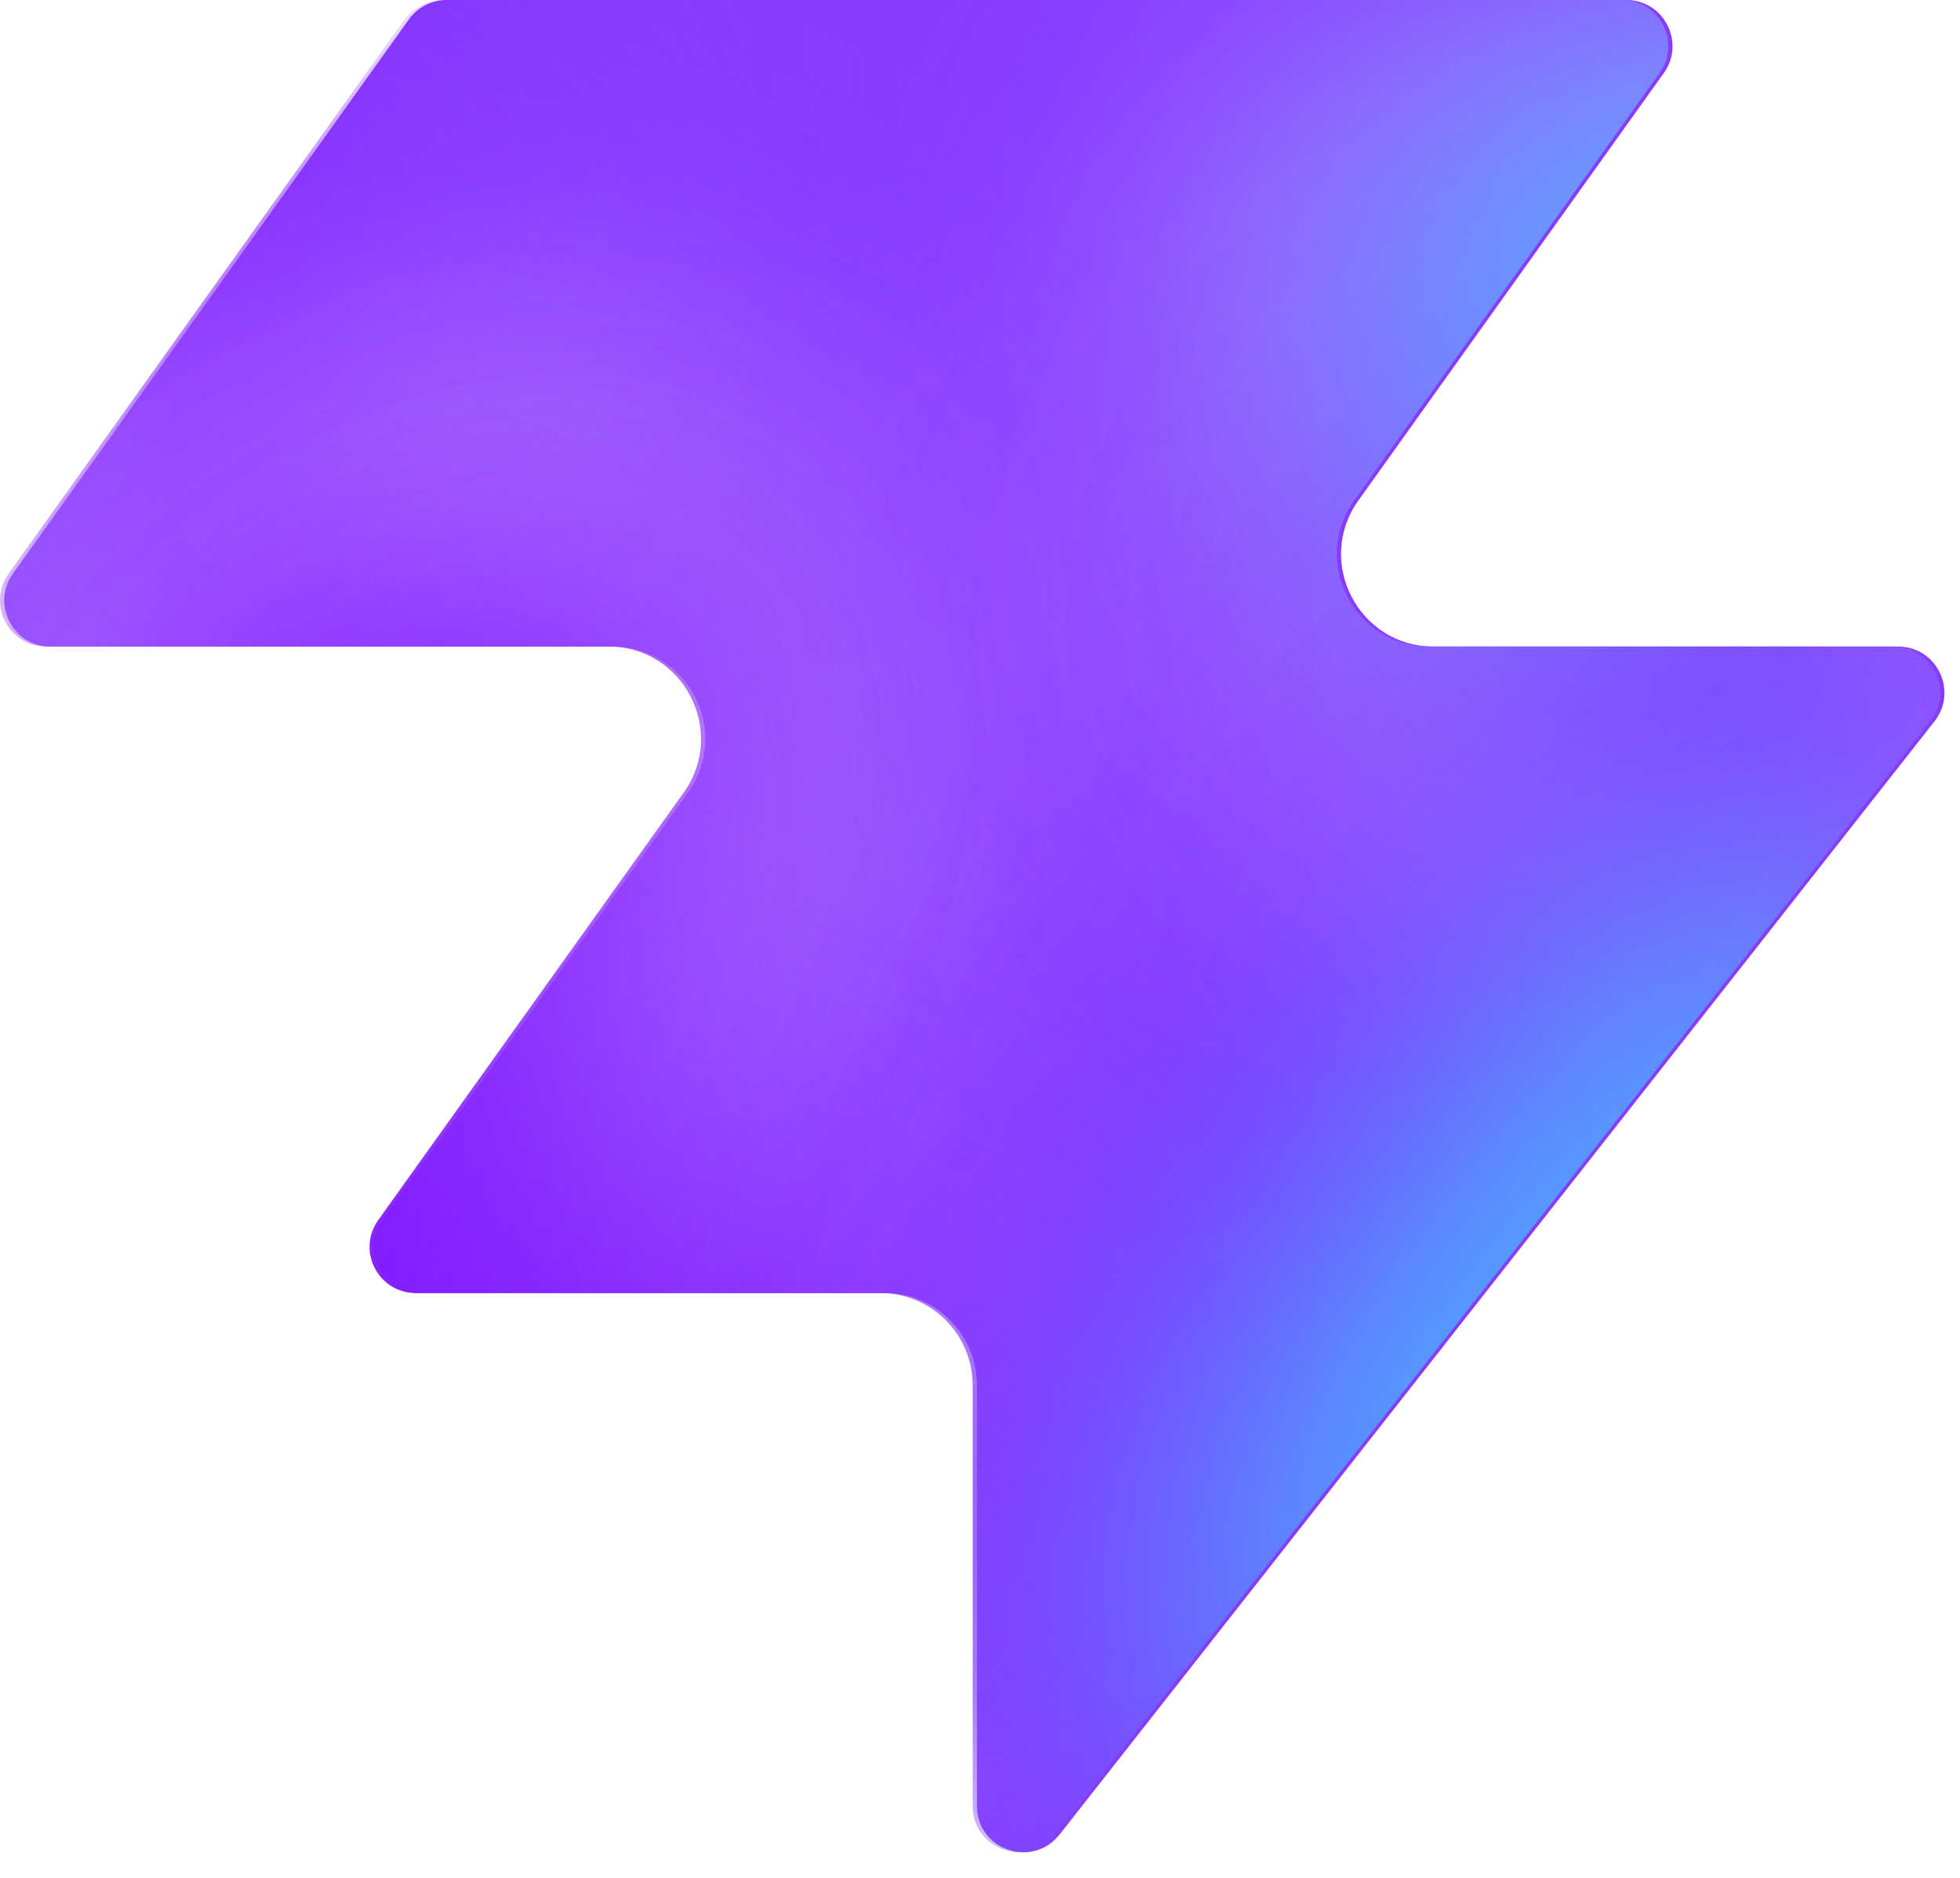
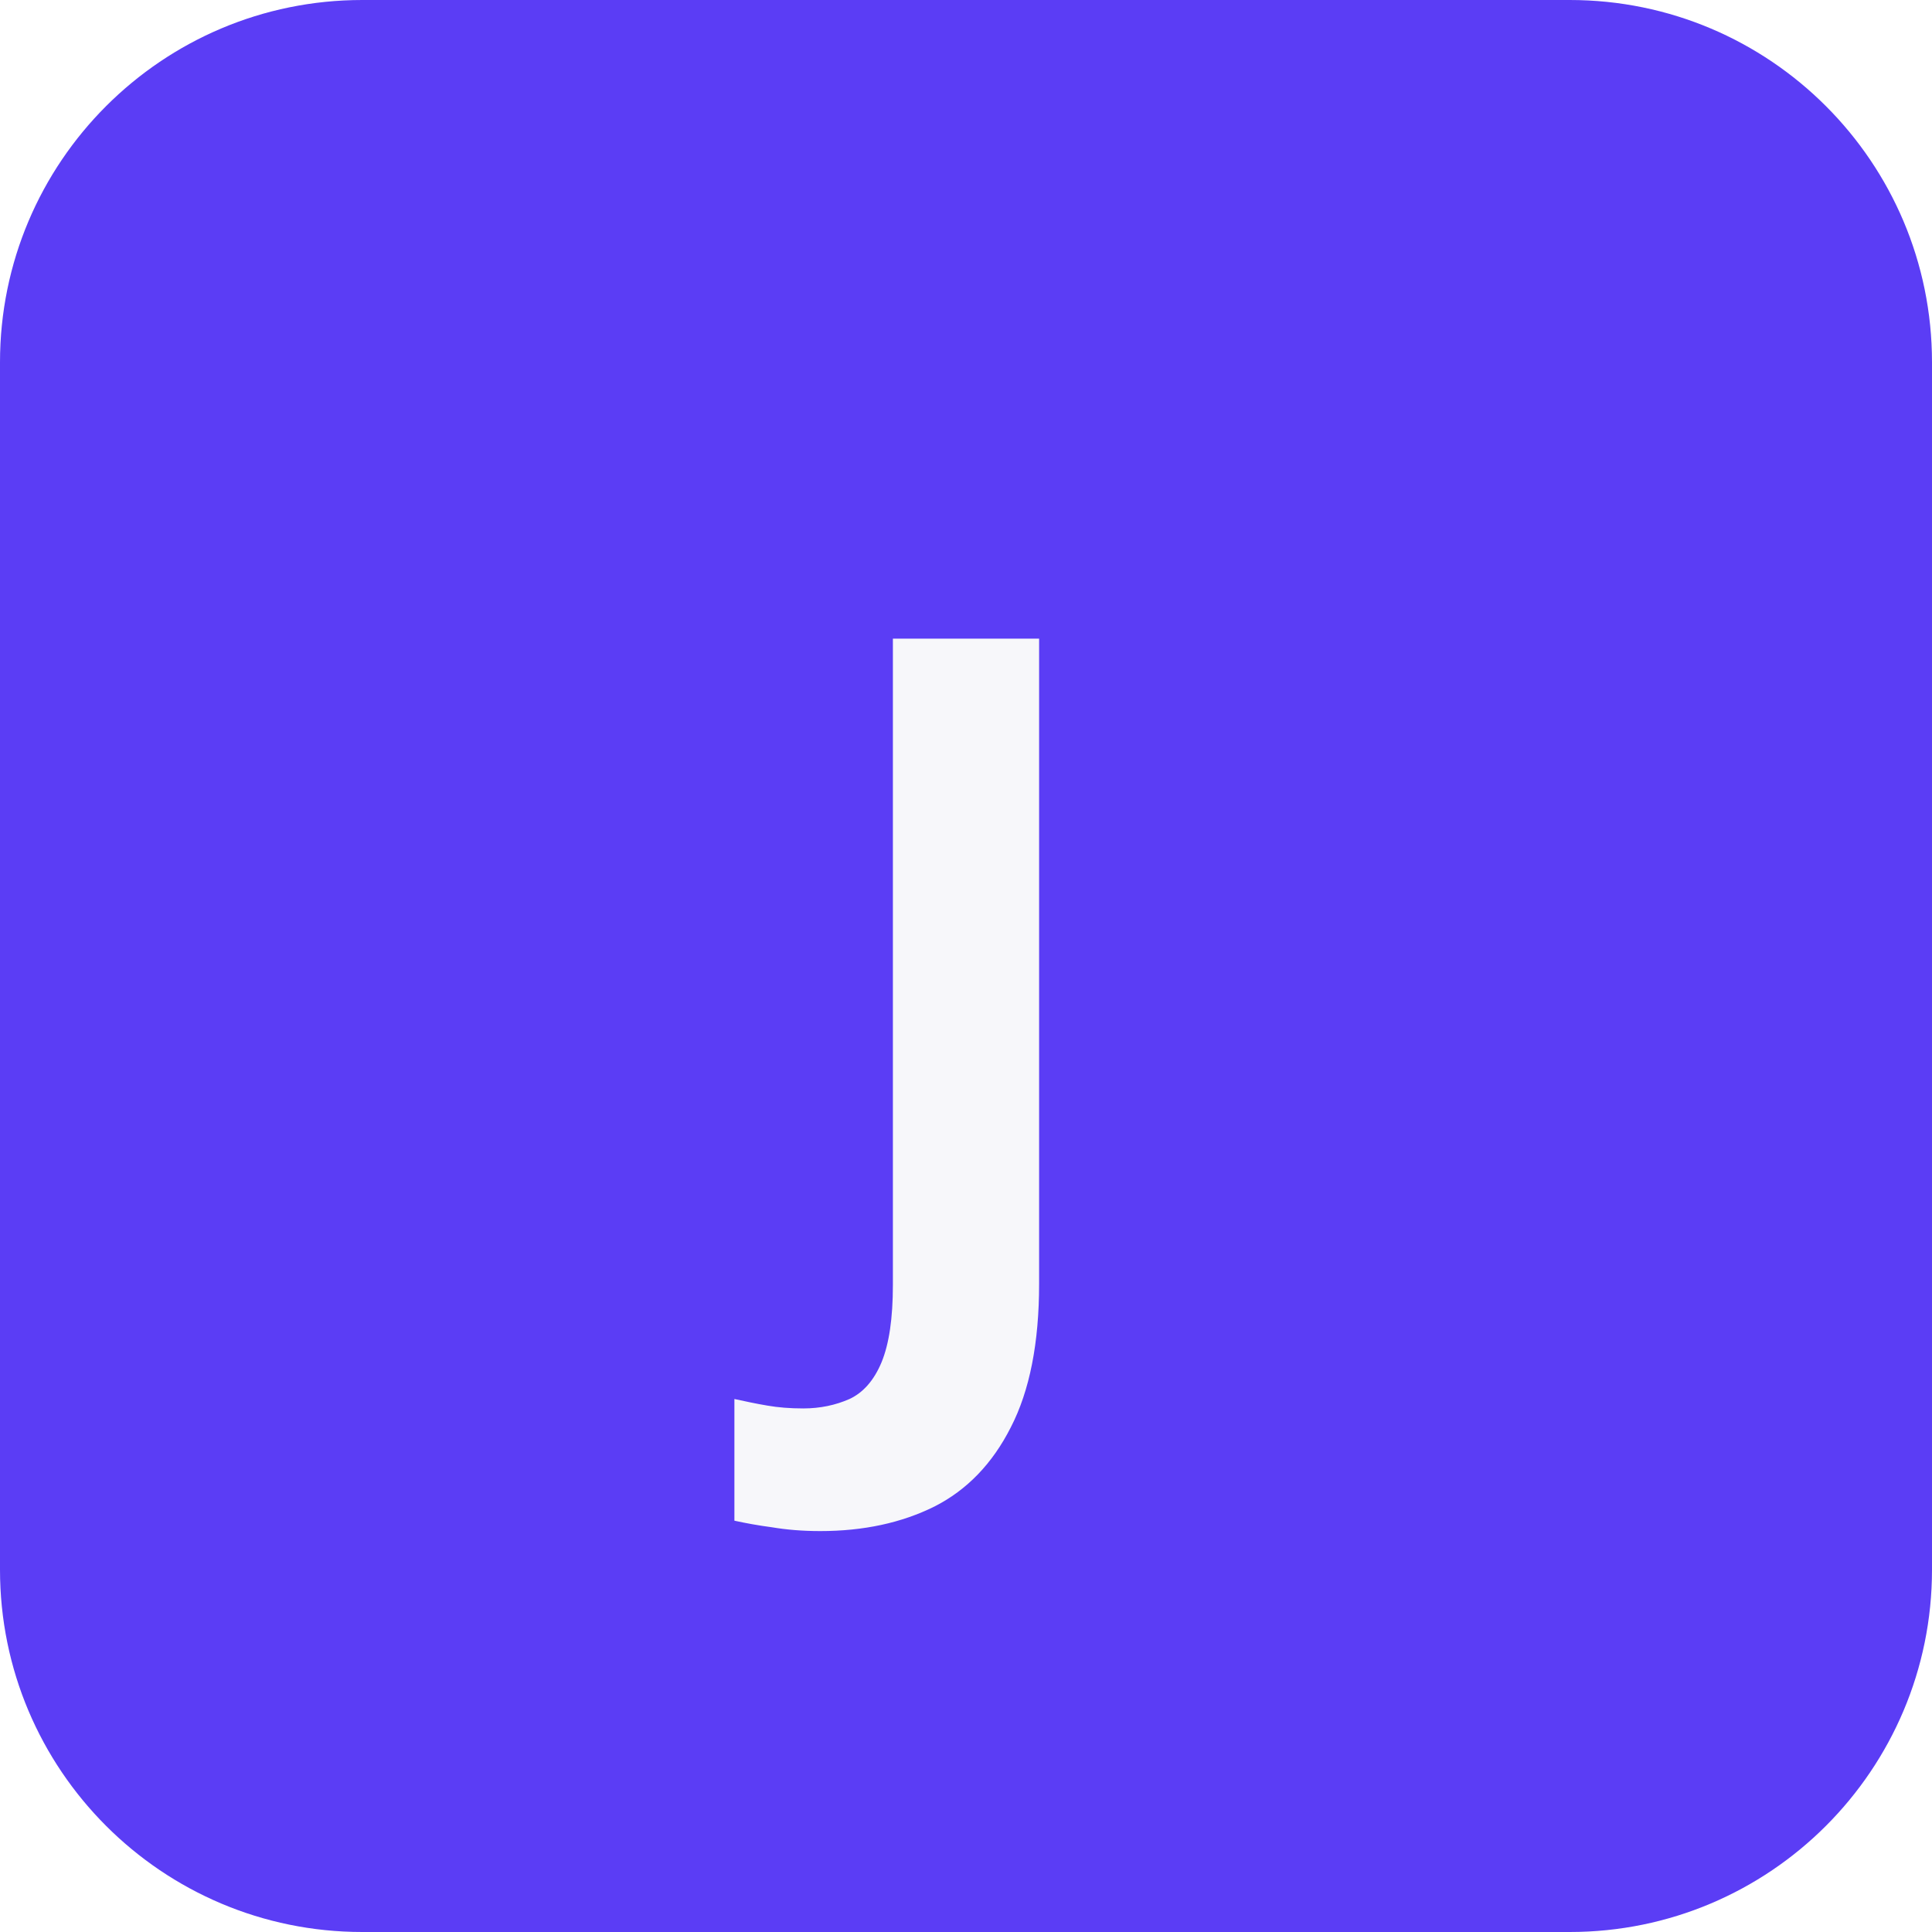
- <svg xmlns="http://www.w3.org/2000/svg" width="48" height="46" fill="none" viewBox="0 0 48 46">
-   <path fill="#863bff" d="M25.946 44.938c-.664.845-2.021.375-2.021-.698V33.937a2.26 2.26 0 0 0-2.262-2.262H10.287c-.92 0-1.456-1.04-.92-1.788l7.48-10.471c1.07-1.497 0-3.578-1.842-3.578H1.237c-.92 0-1.456-1.04-.92-1.788L10.013.474c.214-.297.556-.474.92-.474h28.894c.92 0 1.456 1.04.92 1.788l-7.48 10.471c-1.07 1.498 0 3.579 1.842 3.579h11.377c.943 0 1.473 1.088.89 1.83L25.947 44.94z" style="fill:#863bff;fill:color(display-p3 .525 .23 1);fill-opacity:1" />
-   <mask id="a" width="48" height="46" x="0" y="0" maskUnits="userSpaceOnUse" style="mask-type:alpha">
-     <path fill="#000" d="M25.842 44.938c-.664.844-2.021.375-2.021-.698V33.937a2.26 2.26 0 0 0-2.262-2.262H10.183c-.92 0-1.456-1.04-.92-1.788l7.48-10.471c1.07-1.498 0-3.579-1.842-3.579H1.133c-.92 0-1.456-1.04-.92-1.787L9.91.473c.214-.297.556-.474.92-.474h28.894c.92 0 1.456 1.04.92 1.788l-7.48 10.471c-1.07 1.498 0 3.578 1.842 3.578h11.377c.943 0 1.473 1.088.89 1.832L25.843 44.94z" style="fill:#000;fill-opacity:1" />
-   </mask>
-   <g mask="url(#a)">
-     <g filter="url(#b)">
-       <ellipse cx="5.508" cy="14.704" fill="#ede6ff" rx="5.508" ry="14.704" style="fill:#ede6ff;fill:color(display-p3 .927 .903 1);fill-opacity:1" transform="matrix(.00324 1 1 -.00324 -4.47 31.516)" />
-     </g>
-     <g filter="url(#c)">
-       <ellipse cx="10.399" cy="29.851" fill="#ede6ff" rx="10.399" ry="29.851" style="fill:#ede6ff;fill:color(display-p3 .927 .903 1);fill-opacity:1" transform="matrix(.00324 1 1 -.00324 -39.328 7.883)" />
-     </g>
-     <g filter="url(#d)">
-       <ellipse cx="5.508" cy="30.487" fill="#7e14ff" rx="5.508" ry="30.487" style="fill:#7e14ff;fill:color(display-p3 .492 .077 1);fill-opacity:1" transform="rotate(89.814 -25.913 -14.639)scale(1 -1)" />
-     </g>
-     <g filter="url(#e)">
-       <ellipse cx="5.508" cy="30.599" fill="#7e14ff" rx="5.508" ry="30.599" style="fill:#7e14ff;fill:color(display-p3 .492 .077 1);fill-opacity:1" transform="rotate(89.814 -32.644 -3.334)scale(1 -1)" />
-     </g>
-     <g filter="url(#f)">
-       <ellipse cx="5.508" cy="30.599" fill="#7e14ff" rx="5.508" ry="30.599" style="fill:#7e14ff;fill:color(display-p3 .492 .077 1);fill-opacity:1" transform="matrix(.00324 1 1 -.00324 -34.34 30.47)" />
-     </g>
-     <g filter="url(#g)">
-       <ellipse cx="14.072" cy="22.078" fill="#ede6ff" rx="14.072" ry="22.078" style="fill:#ede6ff;fill:color(display-p3 .927 .903 1);fill-opacity:1" transform="rotate(93.35 24.506 48.493)scale(-1 1)" />
-     </g>
-     <g filter="url(#h)">
-       <ellipse cx="3.47" cy="21.501" fill="#7e14ff" rx="3.47" ry="21.501" style="fill:#7e14ff;fill:color(display-p3 .492 .077 1);fill-opacity:1" transform="rotate(89.009 28.708 47.59)scale(-1 1)" />
-     </g>
-     <g filter="url(#i)">
-       <ellipse cx="3.47" cy="21.501" fill="#7e14ff" rx="3.47" ry="21.501" style="fill:#7e14ff;fill:color(display-p3 .492 .077 1);fill-opacity:1" transform="rotate(89.009 28.708 47.59)scale(-1 1)" />
-     </g>
-     <g filter="url(#j)">
-       <ellipse cx=".387" cy="8.972" fill="#7e14ff" rx="4.407" ry="29.108" style="fill:#7e14ff;fill:color(display-p3 .492 .077 1);fill-opacity:1" transform="rotate(39.51 .387 8.972)" />
-     </g>
-     <g filter="url(#k)">
-       <ellipse cx="47.523" cy="-6.092" fill="#7e14ff" rx="4.407" ry="29.108" style="fill:#7e14ff;fill:color(display-p3 .492 .077 1);fill-opacity:1" transform="rotate(37.892 47.523 -6.092)" />
-     </g>
-     <g filter="url(#l)">
-       <ellipse cx="41.412" cy="6.333" fill="#47bfff" rx="5.971" ry="9.665" style="fill:#47bfff;fill:color(display-p3 .28 .748 1);fill-opacity:1" transform="rotate(37.892 41.412 6.333)" />
-     </g>
-     <g filter="url(#m)">
-       <ellipse cx="-1.879" cy="38.332" fill="#7e14ff" rx="4.407" ry="29.108" style="fill:#7e14ff;fill:color(display-p3 .492 .077 1);fill-opacity:1" transform="rotate(37.892 -1.88 38.332)" />
-     </g>
-     <g filter="url(#n)">
-       <ellipse cx="-1.879" cy="38.332" fill="#7e14ff" rx="4.407" ry="29.108" style="fill:#7e14ff;fill:color(display-p3 .492 .077 1);fill-opacity:1" transform="rotate(37.892 -1.88 38.332)" />
-     </g>
-     <g filter="url(#o)">
-       <ellipse cx="35.651" cy="29.907" fill="#7e14ff" rx="4.407" ry="29.108" style="fill:#7e14ff;fill:color(display-p3 .492 .077 1);fill-opacity:1" transform="rotate(37.892 35.651 29.907)" />
-     </g>
-     <g filter="url(#p)">
-       <ellipse cx="38.418" cy="32.4" fill="#47bfff" rx="5.971" ry="15.297" style="fill:#47bfff;fill:color(display-p3 .28 .748 1);fill-opacity:1" transform="rotate(37.892 38.418 32.4)" />
-     </g>
-   </g>
-   <defs>
-     <filter id="b" width="60.045" height="41.654" x="-19.77" y="16.149" color-interpolation-filters="sRGB" filterUnits="userSpaceOnUse">
-       <feFlood flood-opacity="0" result="BackgroundImageFix" />
-       <feBlend in="SourceGraphic" in2="BackgroundImageFix" result="shape" />
-       <feGaussianBlur result="effect1_foregroundBlur_2002_17158" stdDeviation="7.659" />
-     </filter>
-     <filter id="c" width="90.34" height="51.437" x="-54.613" y="-7.533" color-interpolation-filters="sRGB" filterUnits="userSpaceOnUse">
-       <feFlood flood-opacity="0" result="BackgroundImageFix" />
-       <feBlend in="SourceGraphic" in2="BackgroundImageFix" result="shape" />
-       <feGaussianBlur result="effect1_foregroundBlur_2002_17158" stdDeviation="7.659" />
-     </filter>
-     <filter id="d" width="79.355" height="29.4" x="-49.64" y="2.03" color-interpolation-filters="sRGB" filterUnits="userSpaceOnUse">
-       <feFlood flood-opacity="0" result="BackgroundImageFix" />
-       <feBlend in="SourceGraphic" in2="BackgroundImageFix" result="shape" />
-       <feGaussianBlur result="effect1_foregroundBlur_2002_17158" stdDeviation="4.596" />
-     </filter>
-     <filter id="e" width="79.579" height="29.4" x="-45.045" y="20.029" color-interpolation-filters="sRGB" filterUnits="userSpaceOnUse">
-       <feFlood flood-opacity="0" result="BackgroundImageFix" />
-       <feBlend in="SourceGraphic" in2="BackgroundImageFix" result="shape" />
-       <feGaussianBlur result="effect1_foregroundBlur_2002_17158" stdDeviation="4.596" />
-     </filter>
-     <filter id="f" width="79.579" height="29.4" x="-43.513" y="21.178" color-interpolation-filters="sRGB" filterUnits="userSpaceOnUse">
-       <feFlood flood-opacity="0" result="BackgroundImageFix" />
-       <feBlend in="SourceGraphic" in2="BackgroundImageFix" result="shape" />
-       <feGaussianBlur result="effect1_foregroundBlur_2002_17158" stdDeviation="4.596" />
-     </filter>
-     <filter id="g" width="74.749" height="58.852" x="15.756" y="-17.901" color-interpolation-filters="sRGB" filterUnits="userSpaceOnUse">
-       <feFlood flood-opacity="0" result="BackgroundImageFix" />
-       <feBlend in="SourceGraphic" in2="BackgroundImageFix" result="shape" />
-       <feGaussianBlur result="effect1_foregroundBlur_2002_17158" stdDeviation="7.659" />
-     </filter>
-     <filter id="h" width="61.377" height="25.362" x="23.548" y="2.284" color-interpolation-filters="sRGB" filterUnits="userSpaceOnUse">
-       <feFlood flood-opacity="0" result="BackgroundImageFix" />
-       <feBlend in="SourceGraphic" in2="BackgroundImageFix" result="shape" />
-       <feGaussianBlur result="effect1_foregroundBlur_2002_17158" stdDeviation="4.596" />
-     </filter>
-     <filter id="i" width="61.377" height="25.362" x="23.548" y="2.284" color-interpolation-filters="sRGB" filterUnits="userSpaceOnUse">
-       <feFlood flood-opacity="0" result="BackgroundImageFix" />
-       <feBlend in="SourceGraphic" in2="BackgroundImageFix" result="shape" />
-       <feGaussianBlur result="effect1_foregroundBlur_2002_17158" stdDeviation="4.596" />
-     </filter>
-     <filter id="j" width="56.045" height="63.649" x="-27.636" y="-22.853" color-interpolation-filters="sRGB" filterUnits="userSpaceOnUse">
-       <feFlood flood-opacity="0" result="BackgroundImageFix" />
-       <feBlend in="SourceGraphic" in2="BackgroundImageFix" result="shape" />
-       <feGaussianBlur result="effect1_foregroundBlur_2002_17158" stdDeviation="4.596" />
-     </filter>
-     <filter id="k" width="54.814" height="64.646" x="20.116" y="-38.415" color-interpolation-filters="sRGB" filterUnits="userSpaceOnUse">
-       <feFlood flood-opacity="0" result="BackgroundImageFix" />
-       <feBlend in="SourceGraphic" in2="BackgroundImageFix" result="shape" />
-       <feGaussianBlur result="effect1_foregroundBlur_2002_17158" stdDeviation="4.596" />
-     </filter>
-     <filter id="l" width="33.541" height="35.313" x="24.641" y="-11.323" color-interpolation-filters="sRGB" filterUnits="userSpaceOnUse">
-       <feFlood flood-opacity="0" result="BackgroundImageFix" />
-       <feBlend in="SourceGraphic" in2="BackgroundImageFix" result="shape" />
-       <feGaussianBlur result="effect1_foregroundBlur_2002_17158" stdDeviation="4.596" />
-     </filter>
-     <filter id="m" width="54.814" height="64.646" x="-29.286" y="6.009" color-interpolation-filters="sRGB" filterUnits="userSpaceOnUse">
-       <feFlood flood-opacity="0" result="BackgroundImageFix" />
-       <feBlend in="SourceGraphic" in2="BackgroundImageFix" result="shape" />
-       <feGaussianBlur result="effect1_foregroundBlur_2002_17158" stdDeviation="4.596" />
-     </filter>
-     <filter id="n" width="54.814" height="64.646" x="-29.286" y="6.009" color-interpolation-filters="sRGB" filterUnits="userSpaceOnUse">
-       <feFlood flood-opacity="0" result="BackgroundImageFix" />
-       <feBlend in="SourceGraphic" in2="BackgroundImageFix" result="shape" />
-       <feGaussianBlur result="effect1_foregroundBlur_2002_17158" stdDeviation="4.596" />
-     </filter>
-     <filter id="o" width="54.814" height="64.646" x="8.244" y="-2.416" color-interpolation-filters="sRGB" filterUnits="userSpaceOnUse">
-       <feFlood flood-opacity="0" result="BackgroundImageFix" />
-       <feBlend in="SourceGraphic" in2="BackgroundImageFix" result="shape" />
-       <feGaussianBlur result="effect1_foregroundBlur_2002_17158" stdDeviation="4.596" />
-     </filter>
-     <filter id="p" width="39.409" height="43.623" x="18.713" y="10.588" color-interpolation-filters="sRGB" filterUnits="userSpaceOnUse">
-       <feFlood flood-opacity="0" result="BackgroundImageFix" />
-       <feBlend in="SourceGraphic" in2="BackgroundImageFix" result="shape" />
-       <feGaussianBlur result="effect1_foregroundBlur_2002_17158" stdDeviation="4.596" />
-     </filter>
-   </defs>
+ <svg xmlns="http://www.w3.org/2000/svg" viewBox="0 0 32 32">
+   <rect width="32" height="32" rx="6" fill="#5B3DF5" />
+   <text x="16" y="22" font-family="sans-serif" font-weight="700" font-size="16" fill="#F7F7FA" text-anchor="middle">J</text>
</svg>
